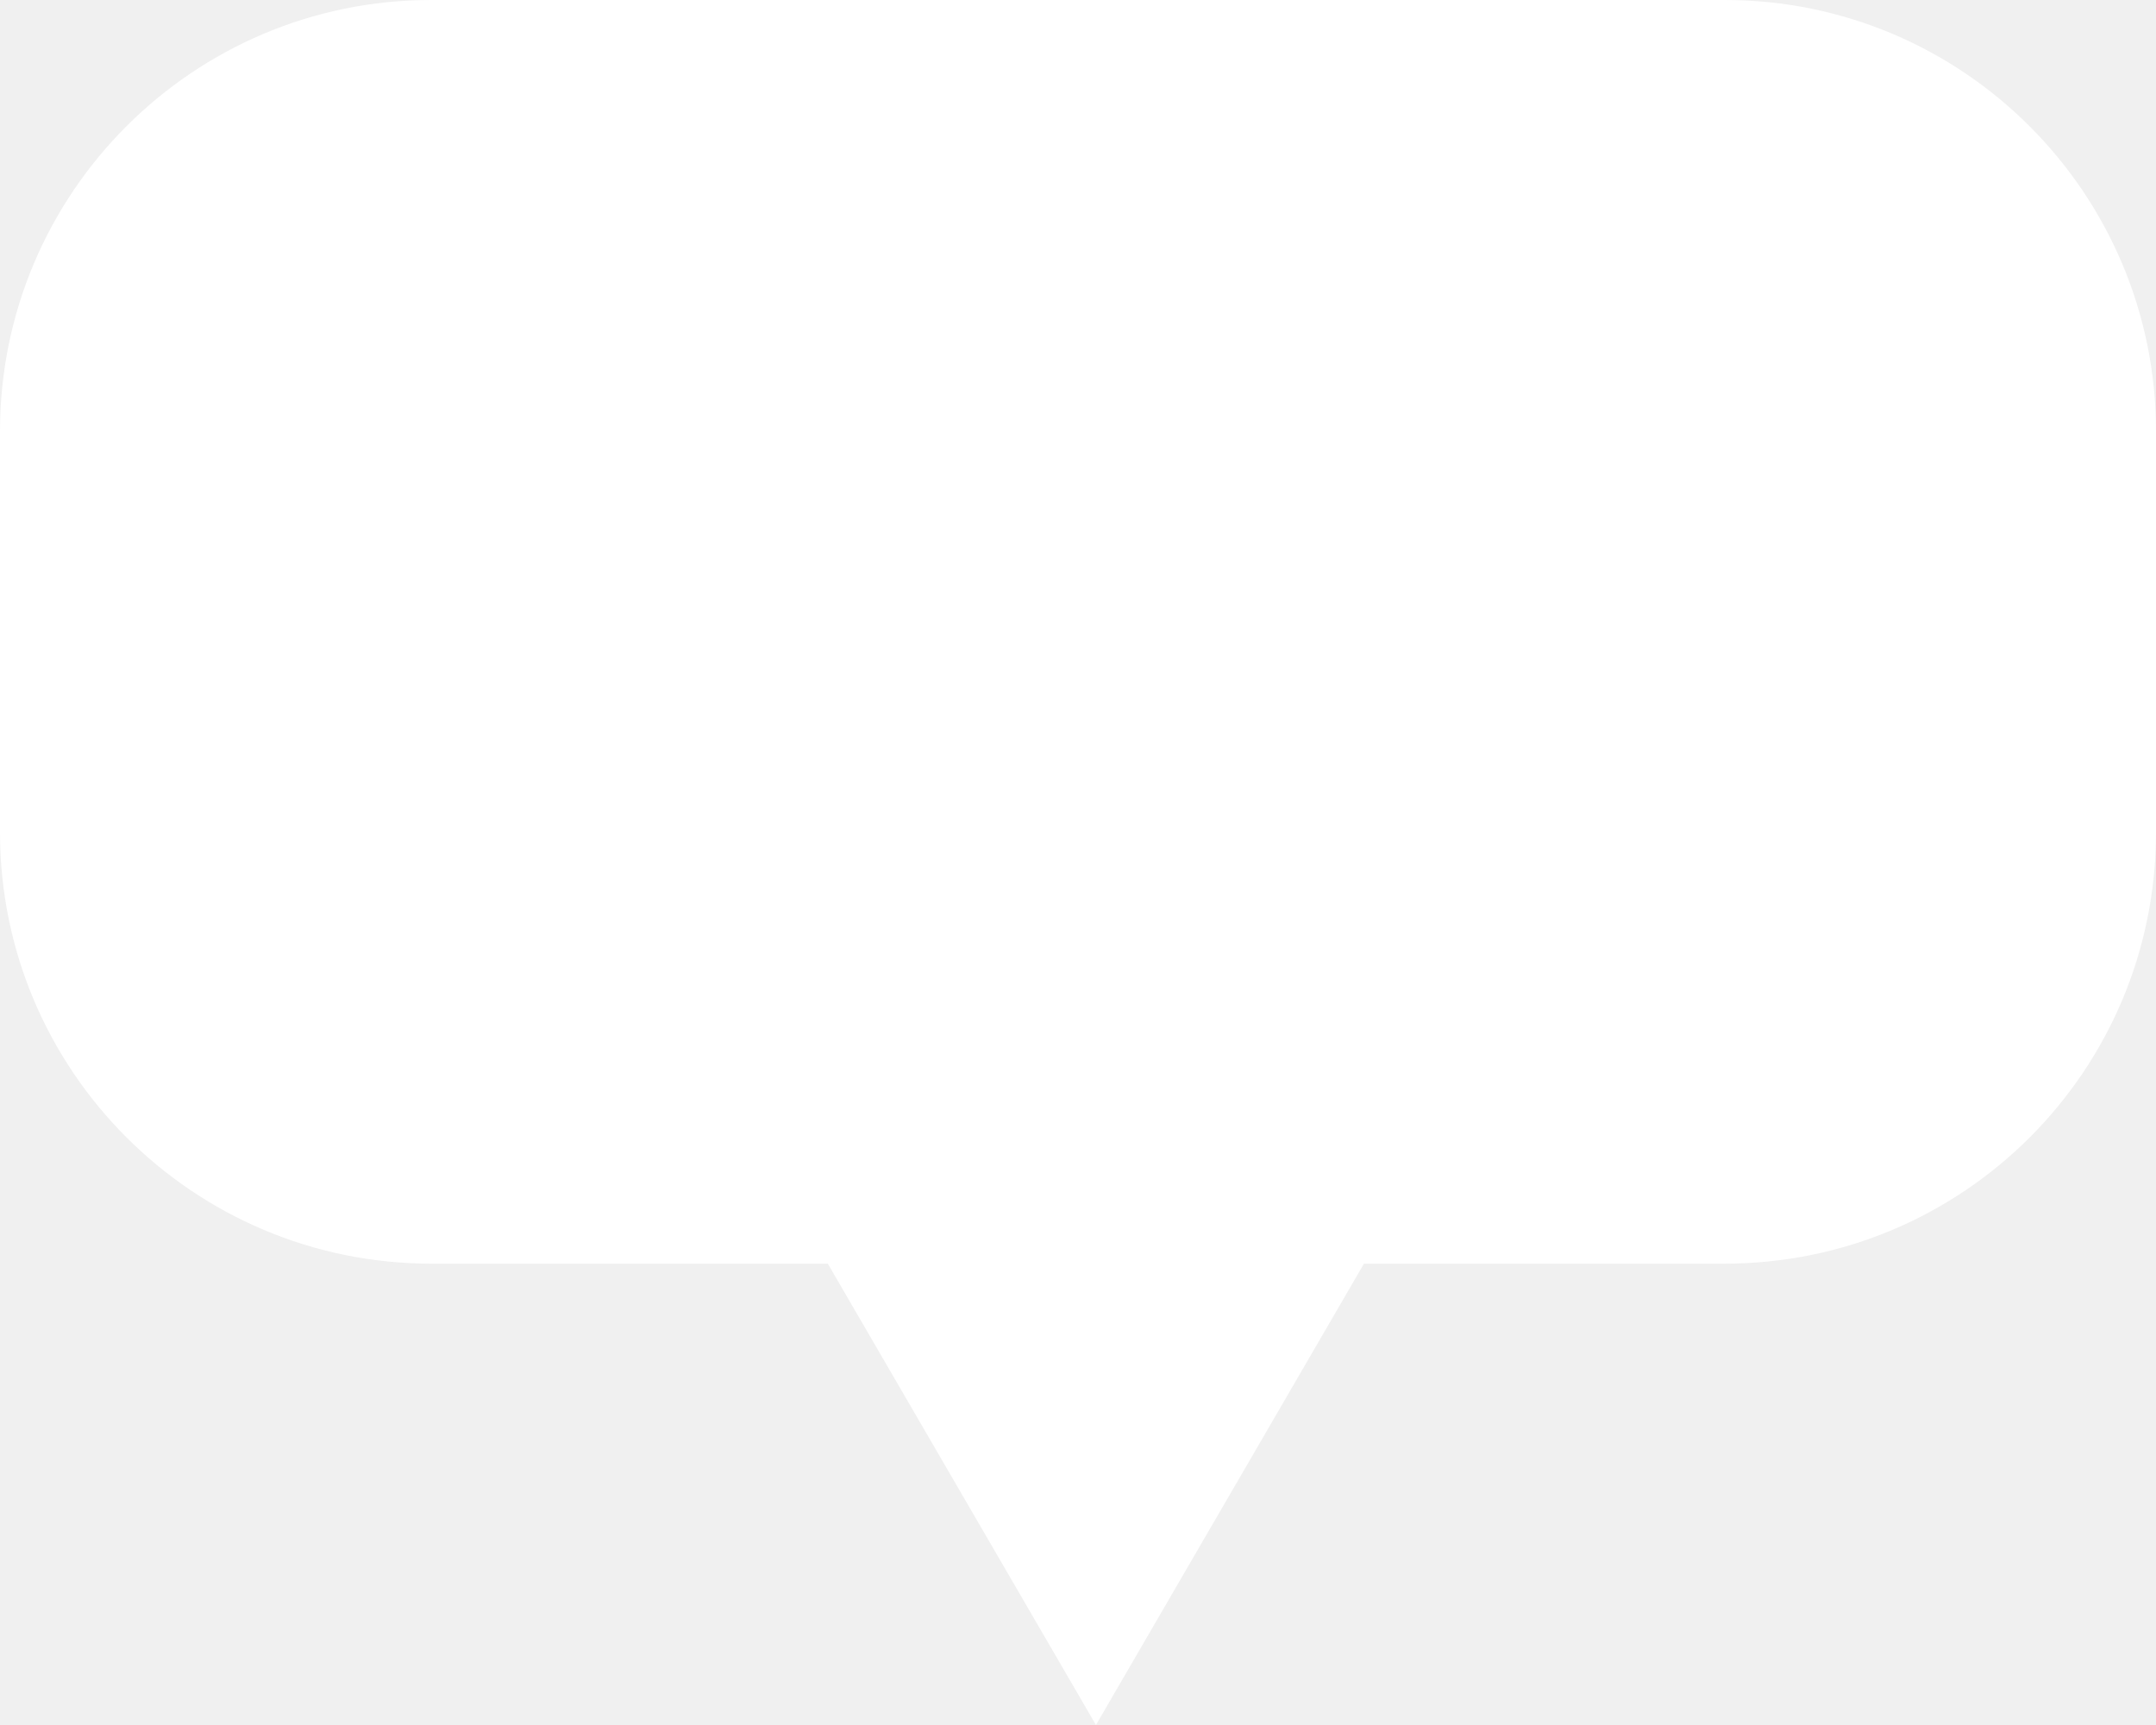
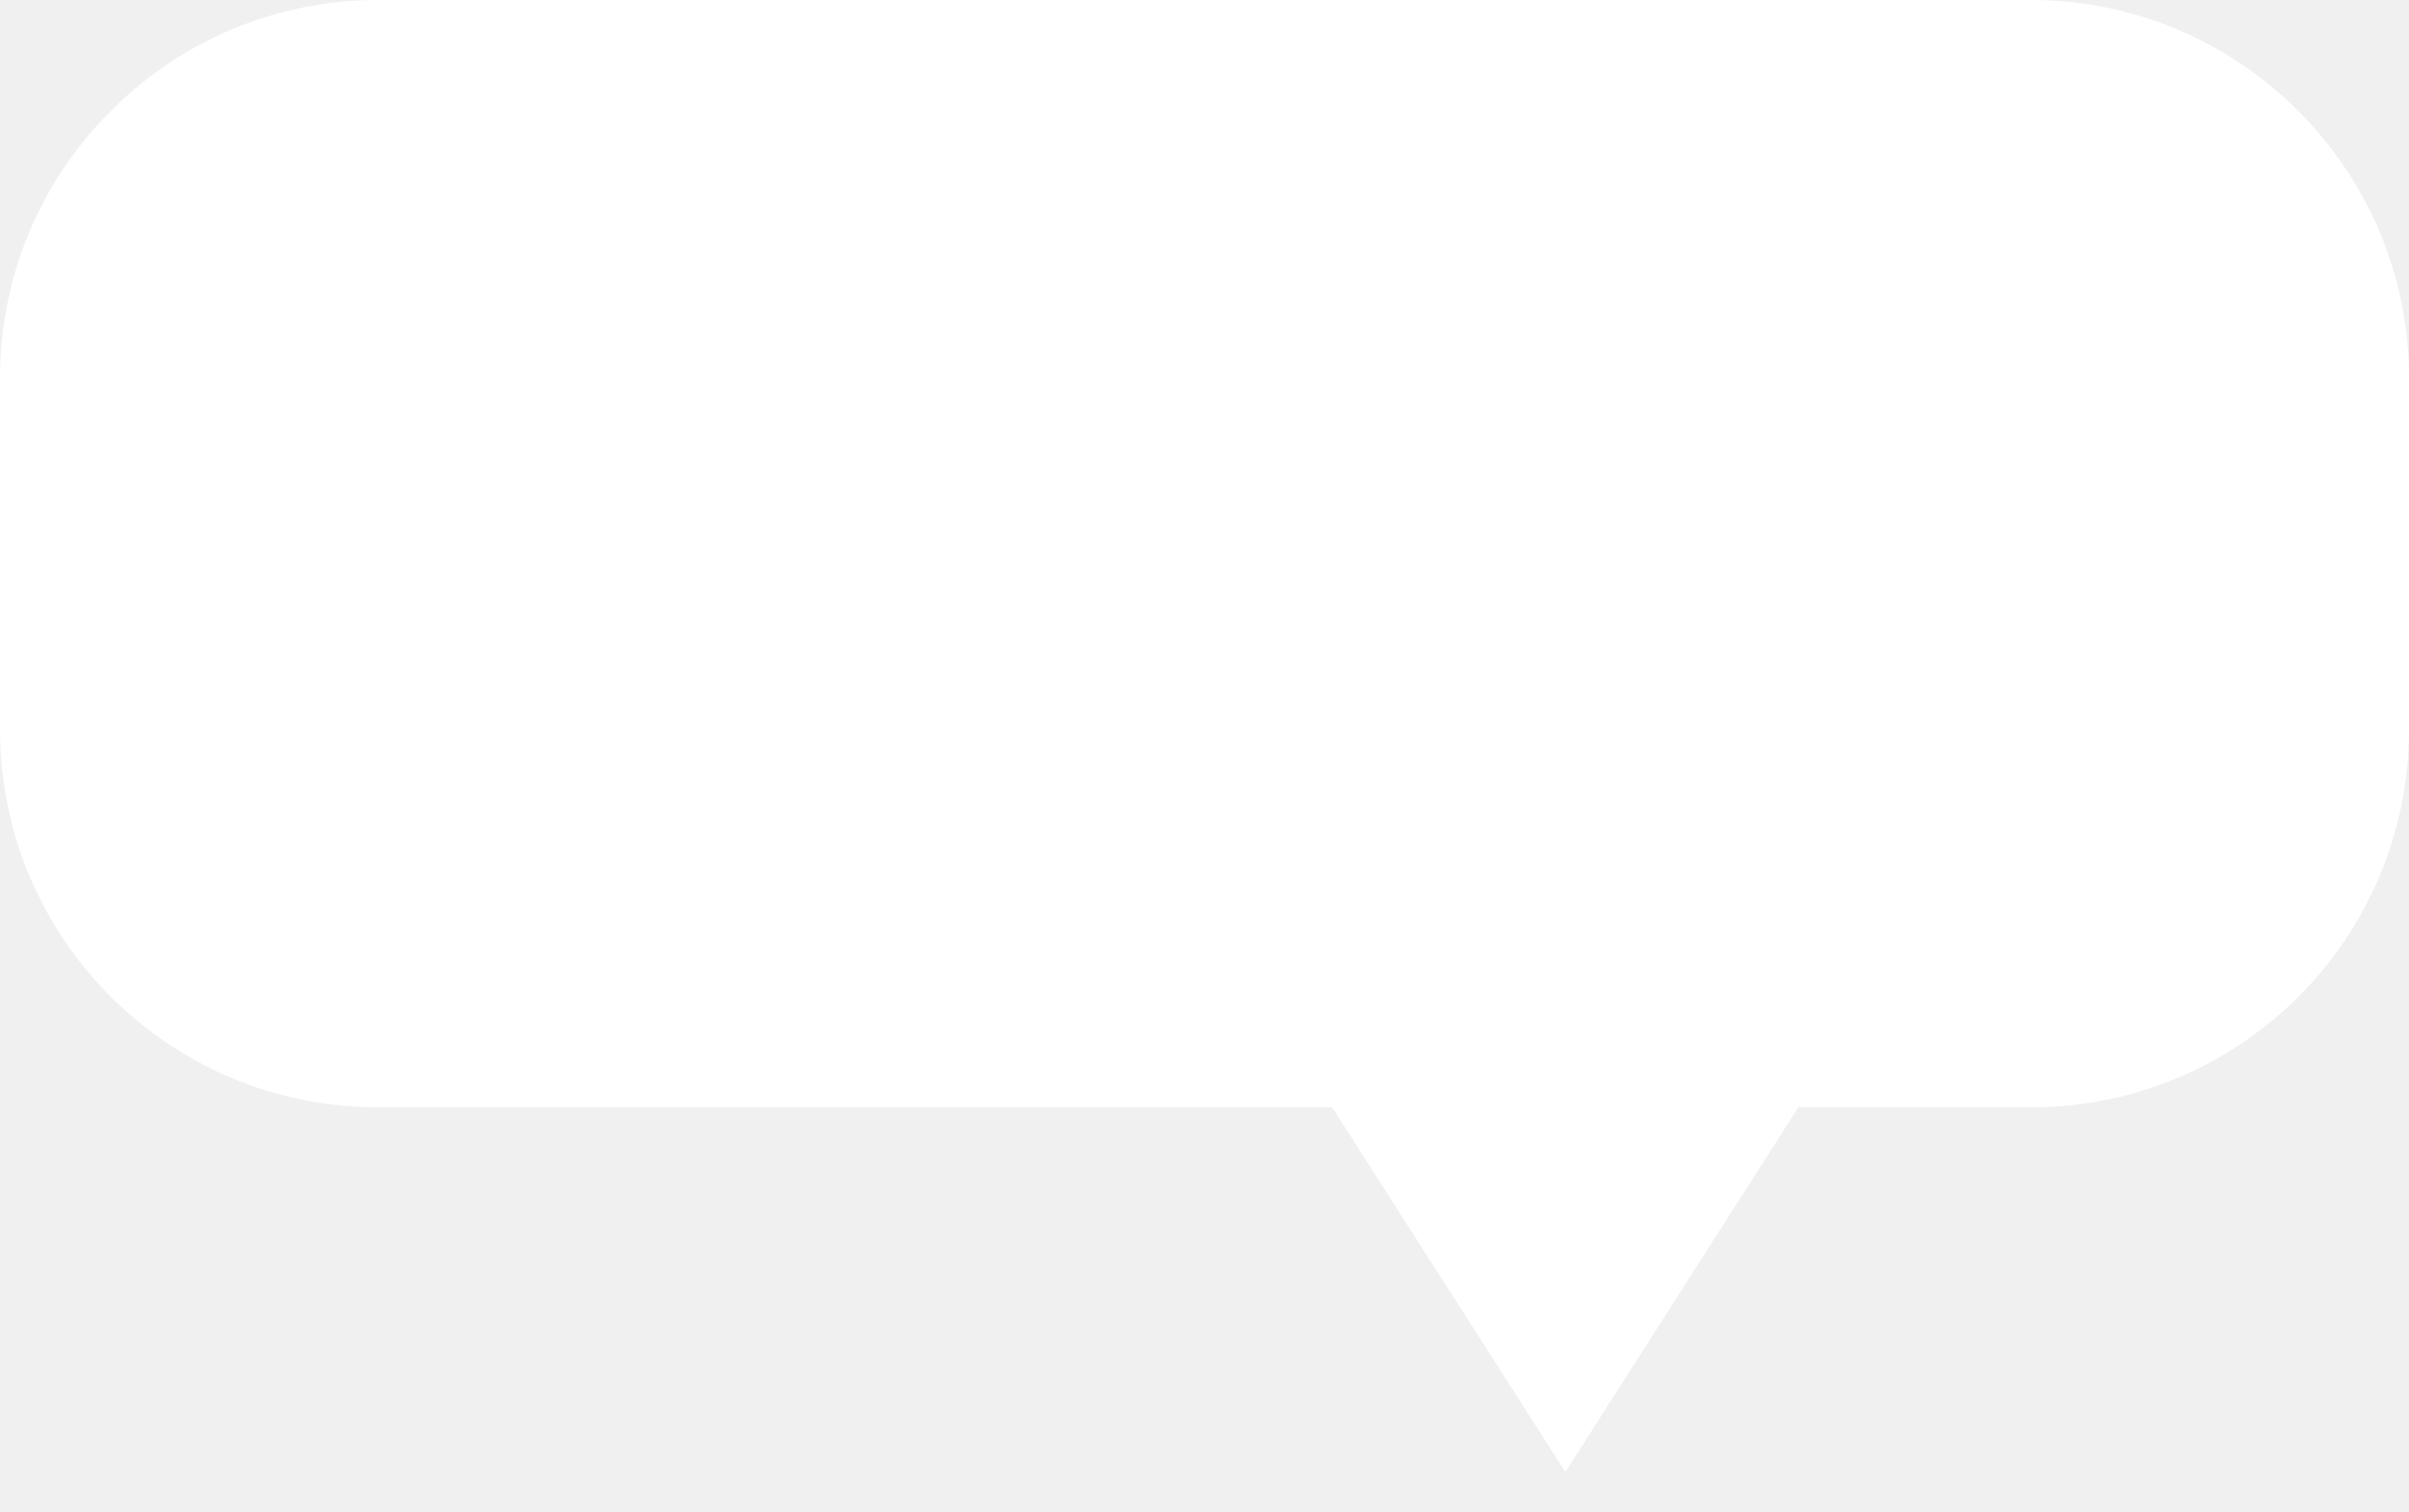
- <svg xmlns="http://www.w3.org/2000/svg" viewBox="0 0 40 32">
+ <svg xmlns="http://www.w3.org/2000/svg" viewBox="0 0 51 32">
  <g fill="#FFF" fill-rule="evenodd">
-     <path d="M20.333 32l6.486-11.163H13.844" />
-     <path d="M0 8.002C0 3.582 3.585 0 7.998 0h24.004C36.42 0 40 3.586 40 8.002v7.438c0 4.42-3.573 8.002-8.01 8.002H8.005C3.583 23.442 0 19.856 0 15.44V8.002z" />
-     <path d="M20.333 31.256l6.486-11.163H13.844" />
+     <path d="M33.14 31.16L40.27 20H26" />
+     <path d="M0 8c0-4.42 3.6-8 8-8h35c4.42 0 8 3.6 8 8v7.44c0 4.42-3.57 8-8 8H8c-4.42 0-8-3.58-8-8V8z" />
  </g>
</svg>
